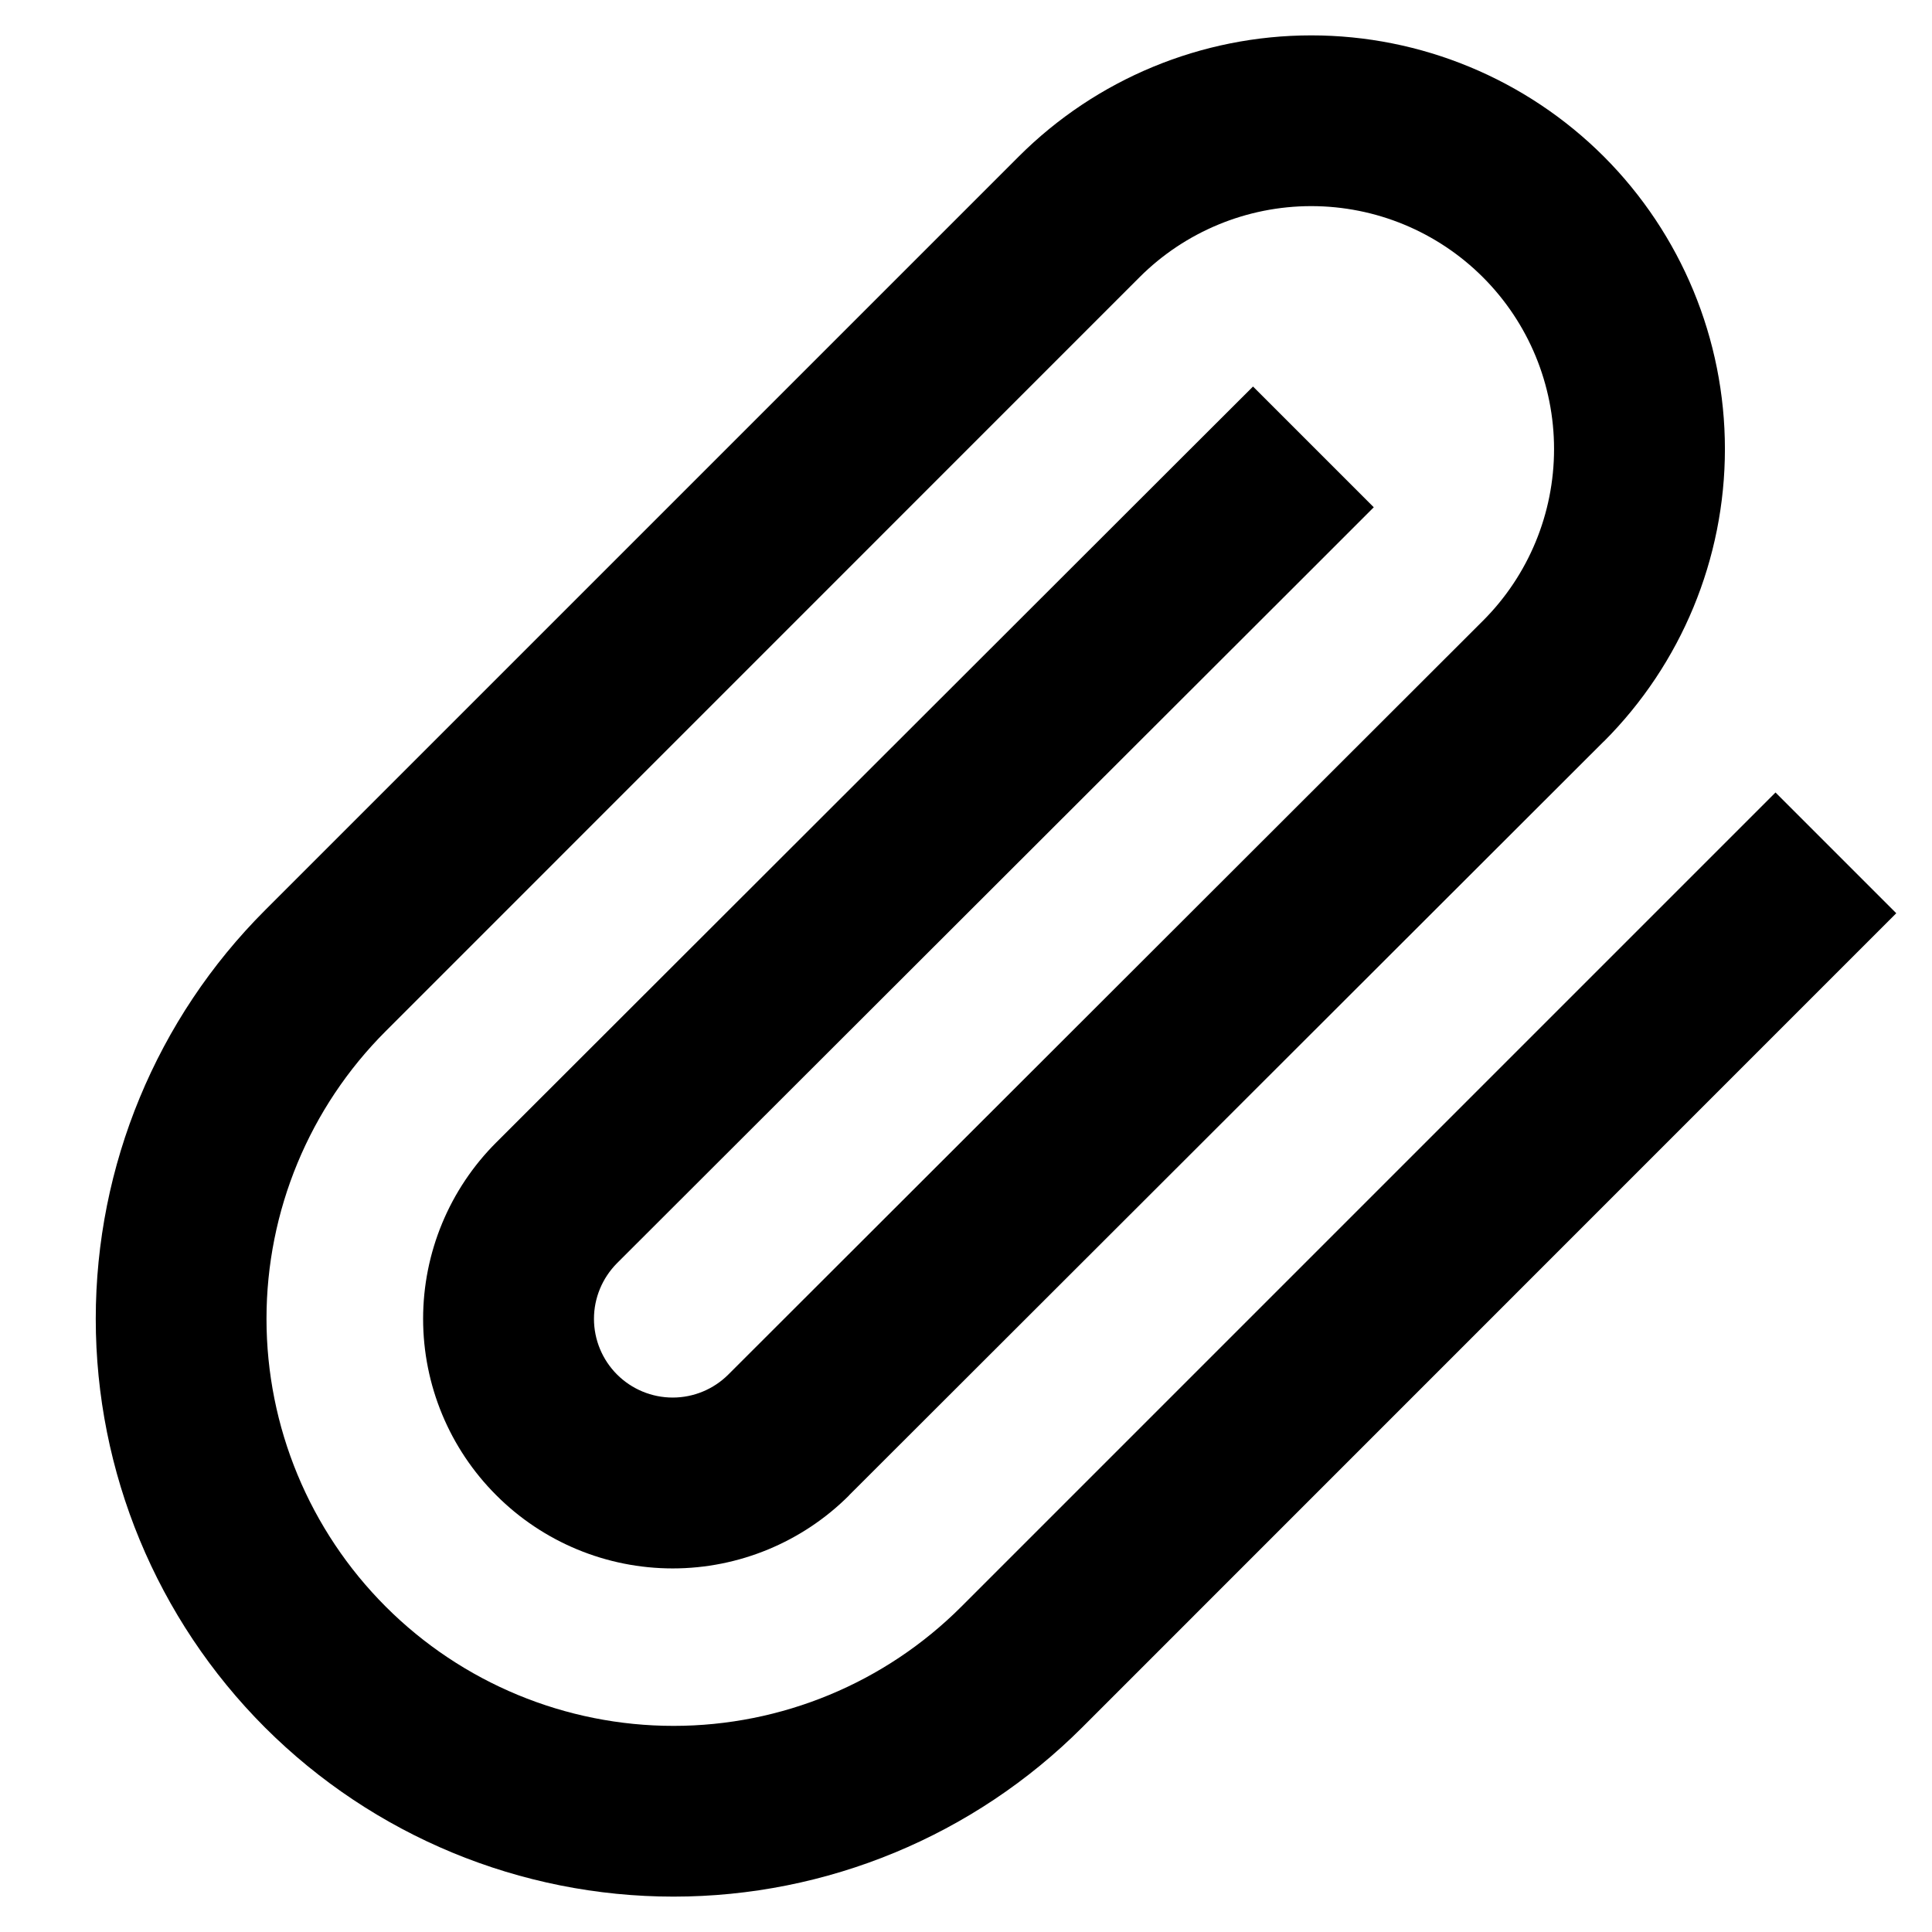
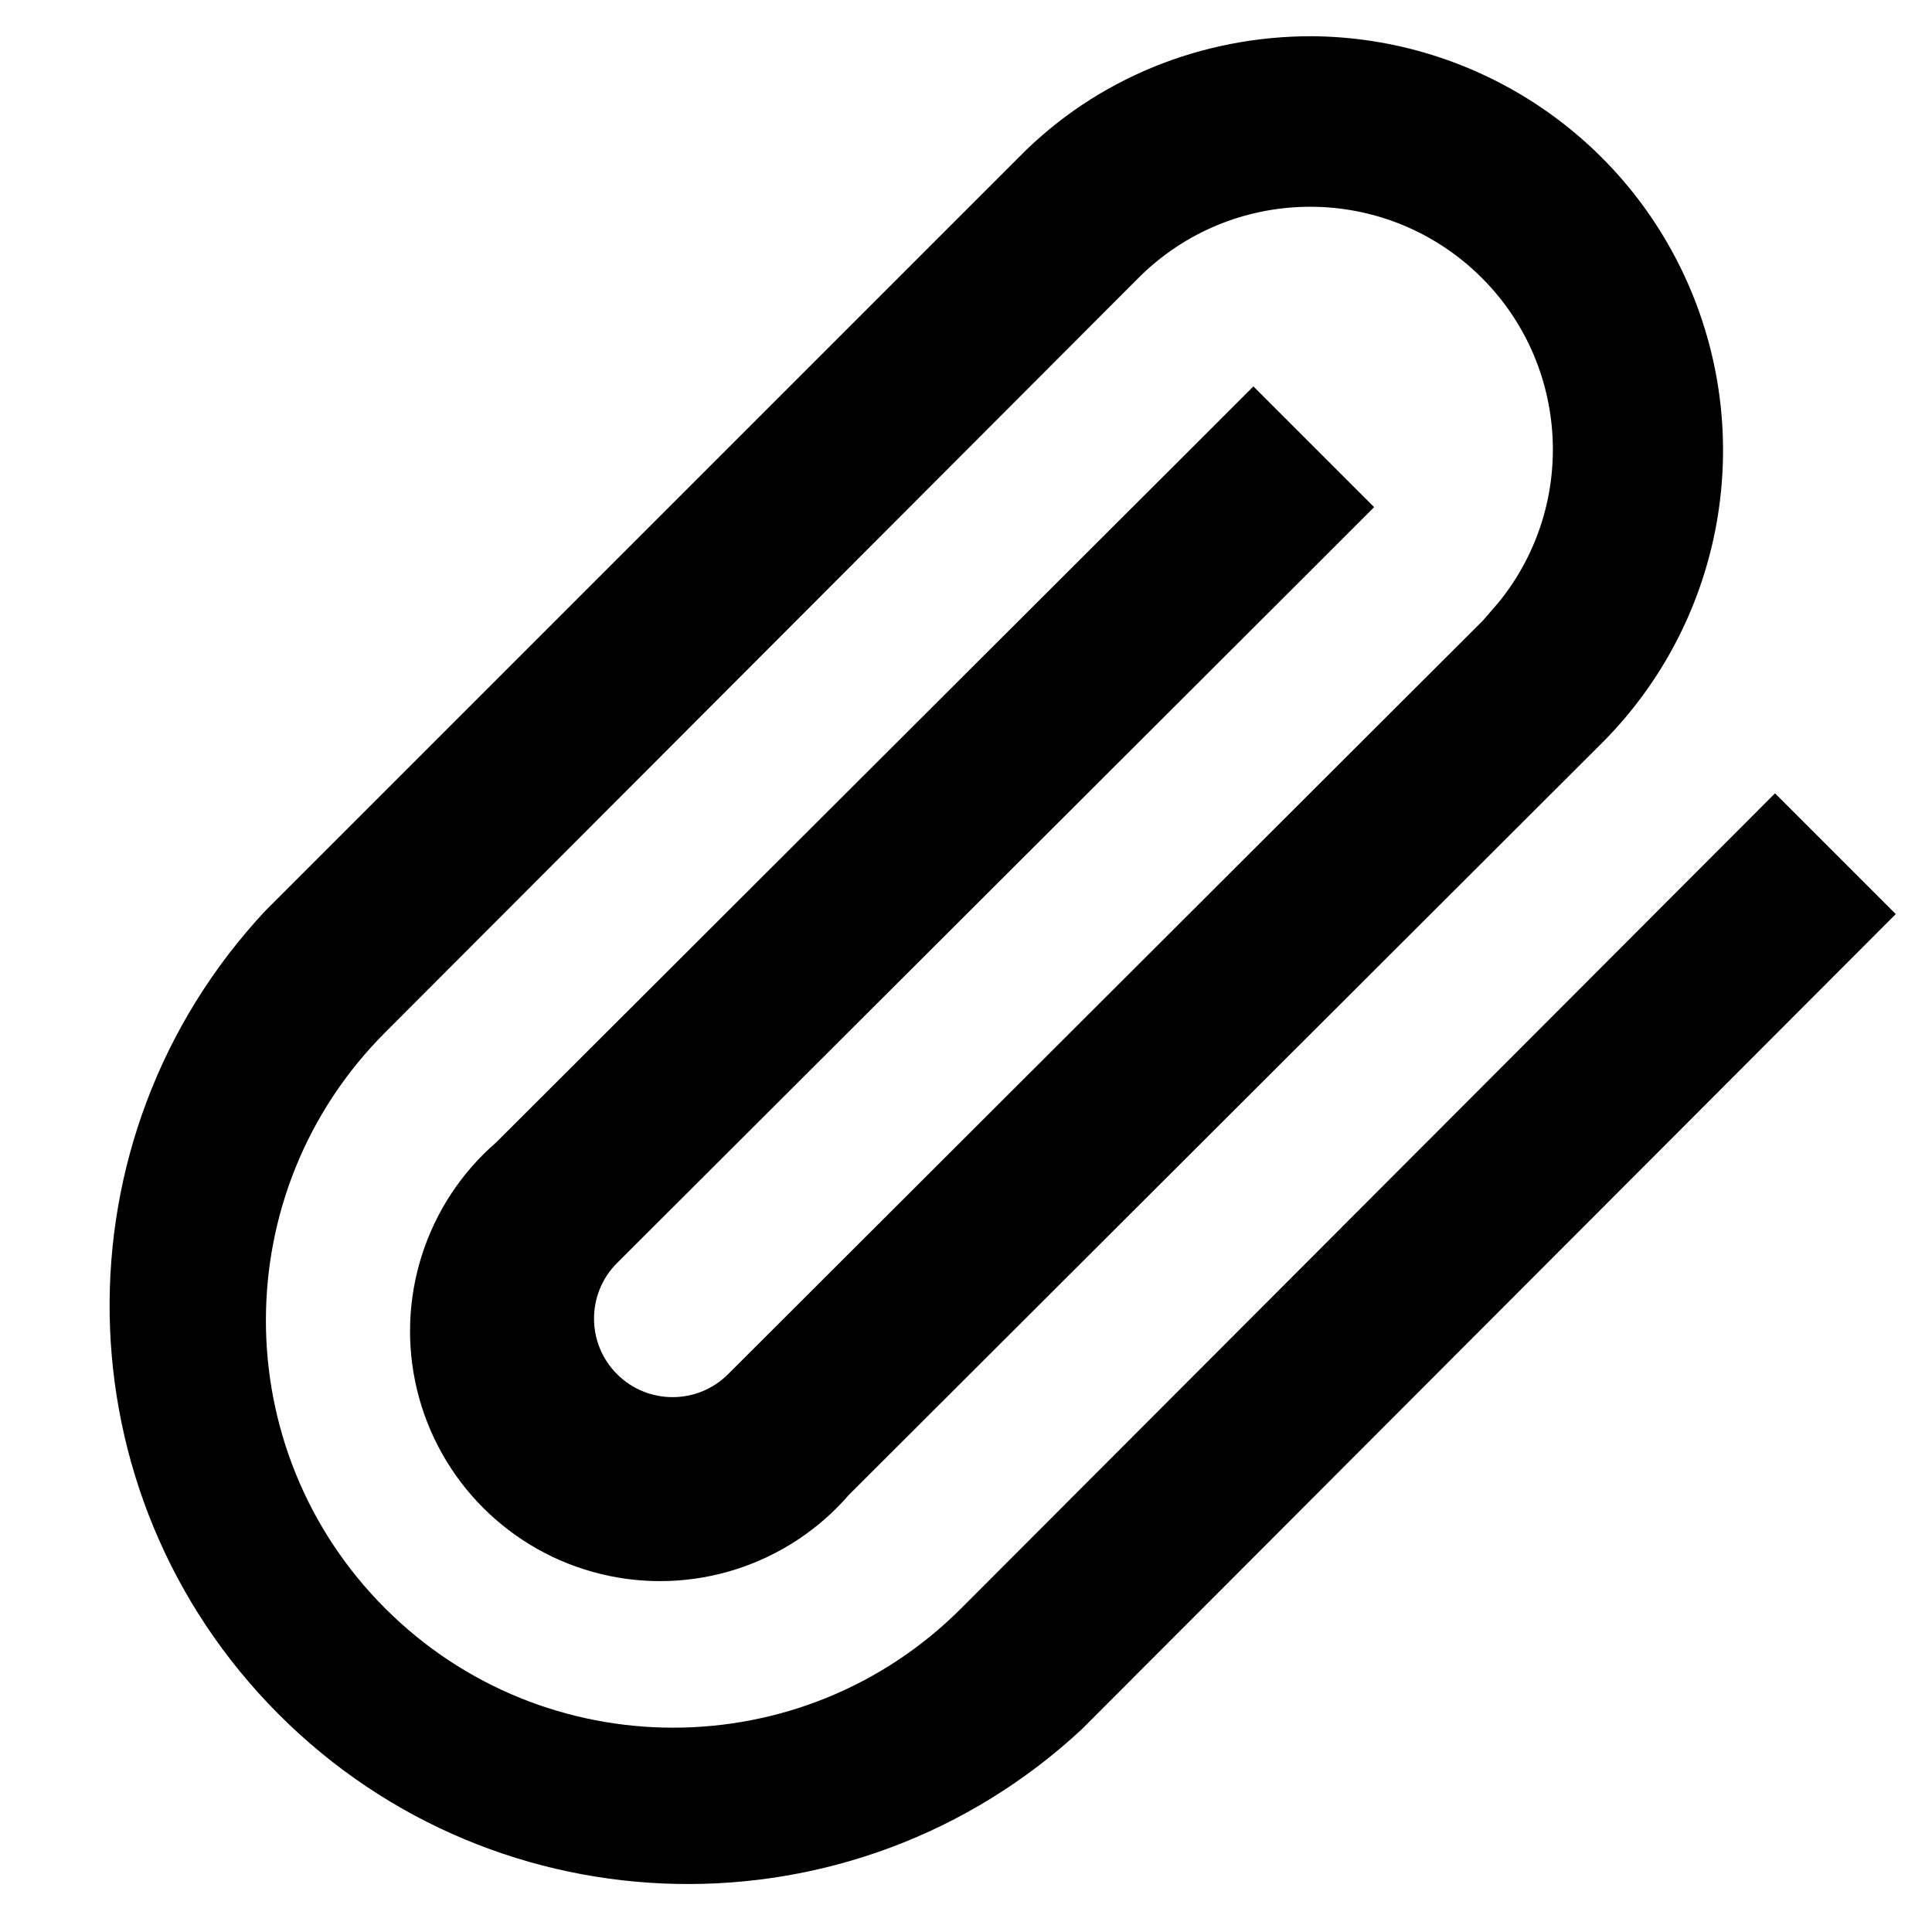
<svg data-testid="geist-icon" height="16" stroke-linejoin="round" viewBox="0 0 16 16" width="16" style="color: currentcolor;">
-   <path fill-rule="evenodd" clip-rule="evenodd" d="M10.859 1.707C10.326 1.707 9.814 1.919 9.437 2.296L3.195 8.539C2.562 9.171 2.207 10.028 2.207 10.922C2.207 11.816 2.562 12.673 3.195 13.306C3.827 13.938 4.684 14.293 5.578 14.293C6.472 14.293 7.329 13.938 7.961 13.306L14.204 7.063L14.704 6.563L15.704 7.563L15.204 8.063L8.962 14.306C8.064 15.203 6.847 15.707 5.578 15.707C4.309 15.707 3.092 15.203 2.194 14.306C1.297 13.408 0.793 12.191 0.793 10.922C0.793 9.653 1.297 8.436 2.194 7.539L8.437 1.296C9.079 0.654 9.951 0.293 10.859 0.293C11.768 0.293 12.639 0.654 13.282 1.296C13.924 1.939 14.285 2.81 14.285 3.719C14.285 4.627 13.924 5.499 13.282 6.141L13.281 6.141L7.032 12.383C7.032 12.384 7.032 12.384 7.032 12.384C6.645 12.771 6.119 12.989 5.571 12.989C5.023 12.989 4.497 12.771 4.11 12.383C3.722 11.996 3.504 11.47 3.504 10.922C3.504 10.374 3.722 9.848 4.11 9.461L4.11 9.461L9.877 3.7L10.377 3.201L11.377 4.201L10.877 4.701L5.11 10.461C5.11 10.461 5.11 10.461 5.11 10.461C4.988 10.584 4.919 10.749 4.919 10.922C4.919 11.095 4.988 11.261 5.11 11.383C5.232 11.505 5.398 11.574 5.571 11.574C5.744 11.574 5.91 11.505 6.032 11.383L6.032 11.383L12.281 5.141C12.281 5.141 12.281 5.141 12.282 5.14C12.659 4.763 12.87 4.252 12.87 3.719C12.87 3.185 12.659 2.674 12.281 2.296C11.904 1.919 11.393 1.707 10.859 1.707Z" fill="currentColor" />
+   <path d="M10.86.3a3.43 3.43 0 0 1 2.42 5.84l-6.25 6.24a2.07 2.07 0 1 1-2.92-2.92L9.88 3.7l.5-.5 1 1-.5.5-5.77 5.76a.65.65 0 0 0 .92.92l6.25-6.24.13-.15a2.01 2.01 0 0 0-2.97-2.7L3.19 8.55a3.37 3.37 0 0 0 4.77 4.77l6.74-6.75 1 1-6.74 6.75A4.79 4.79 0 0 1 2.2 7.54L8.44 1.3c.64-.65 1.51-1 2.42-1" fill="currentColor" />
</svg>
